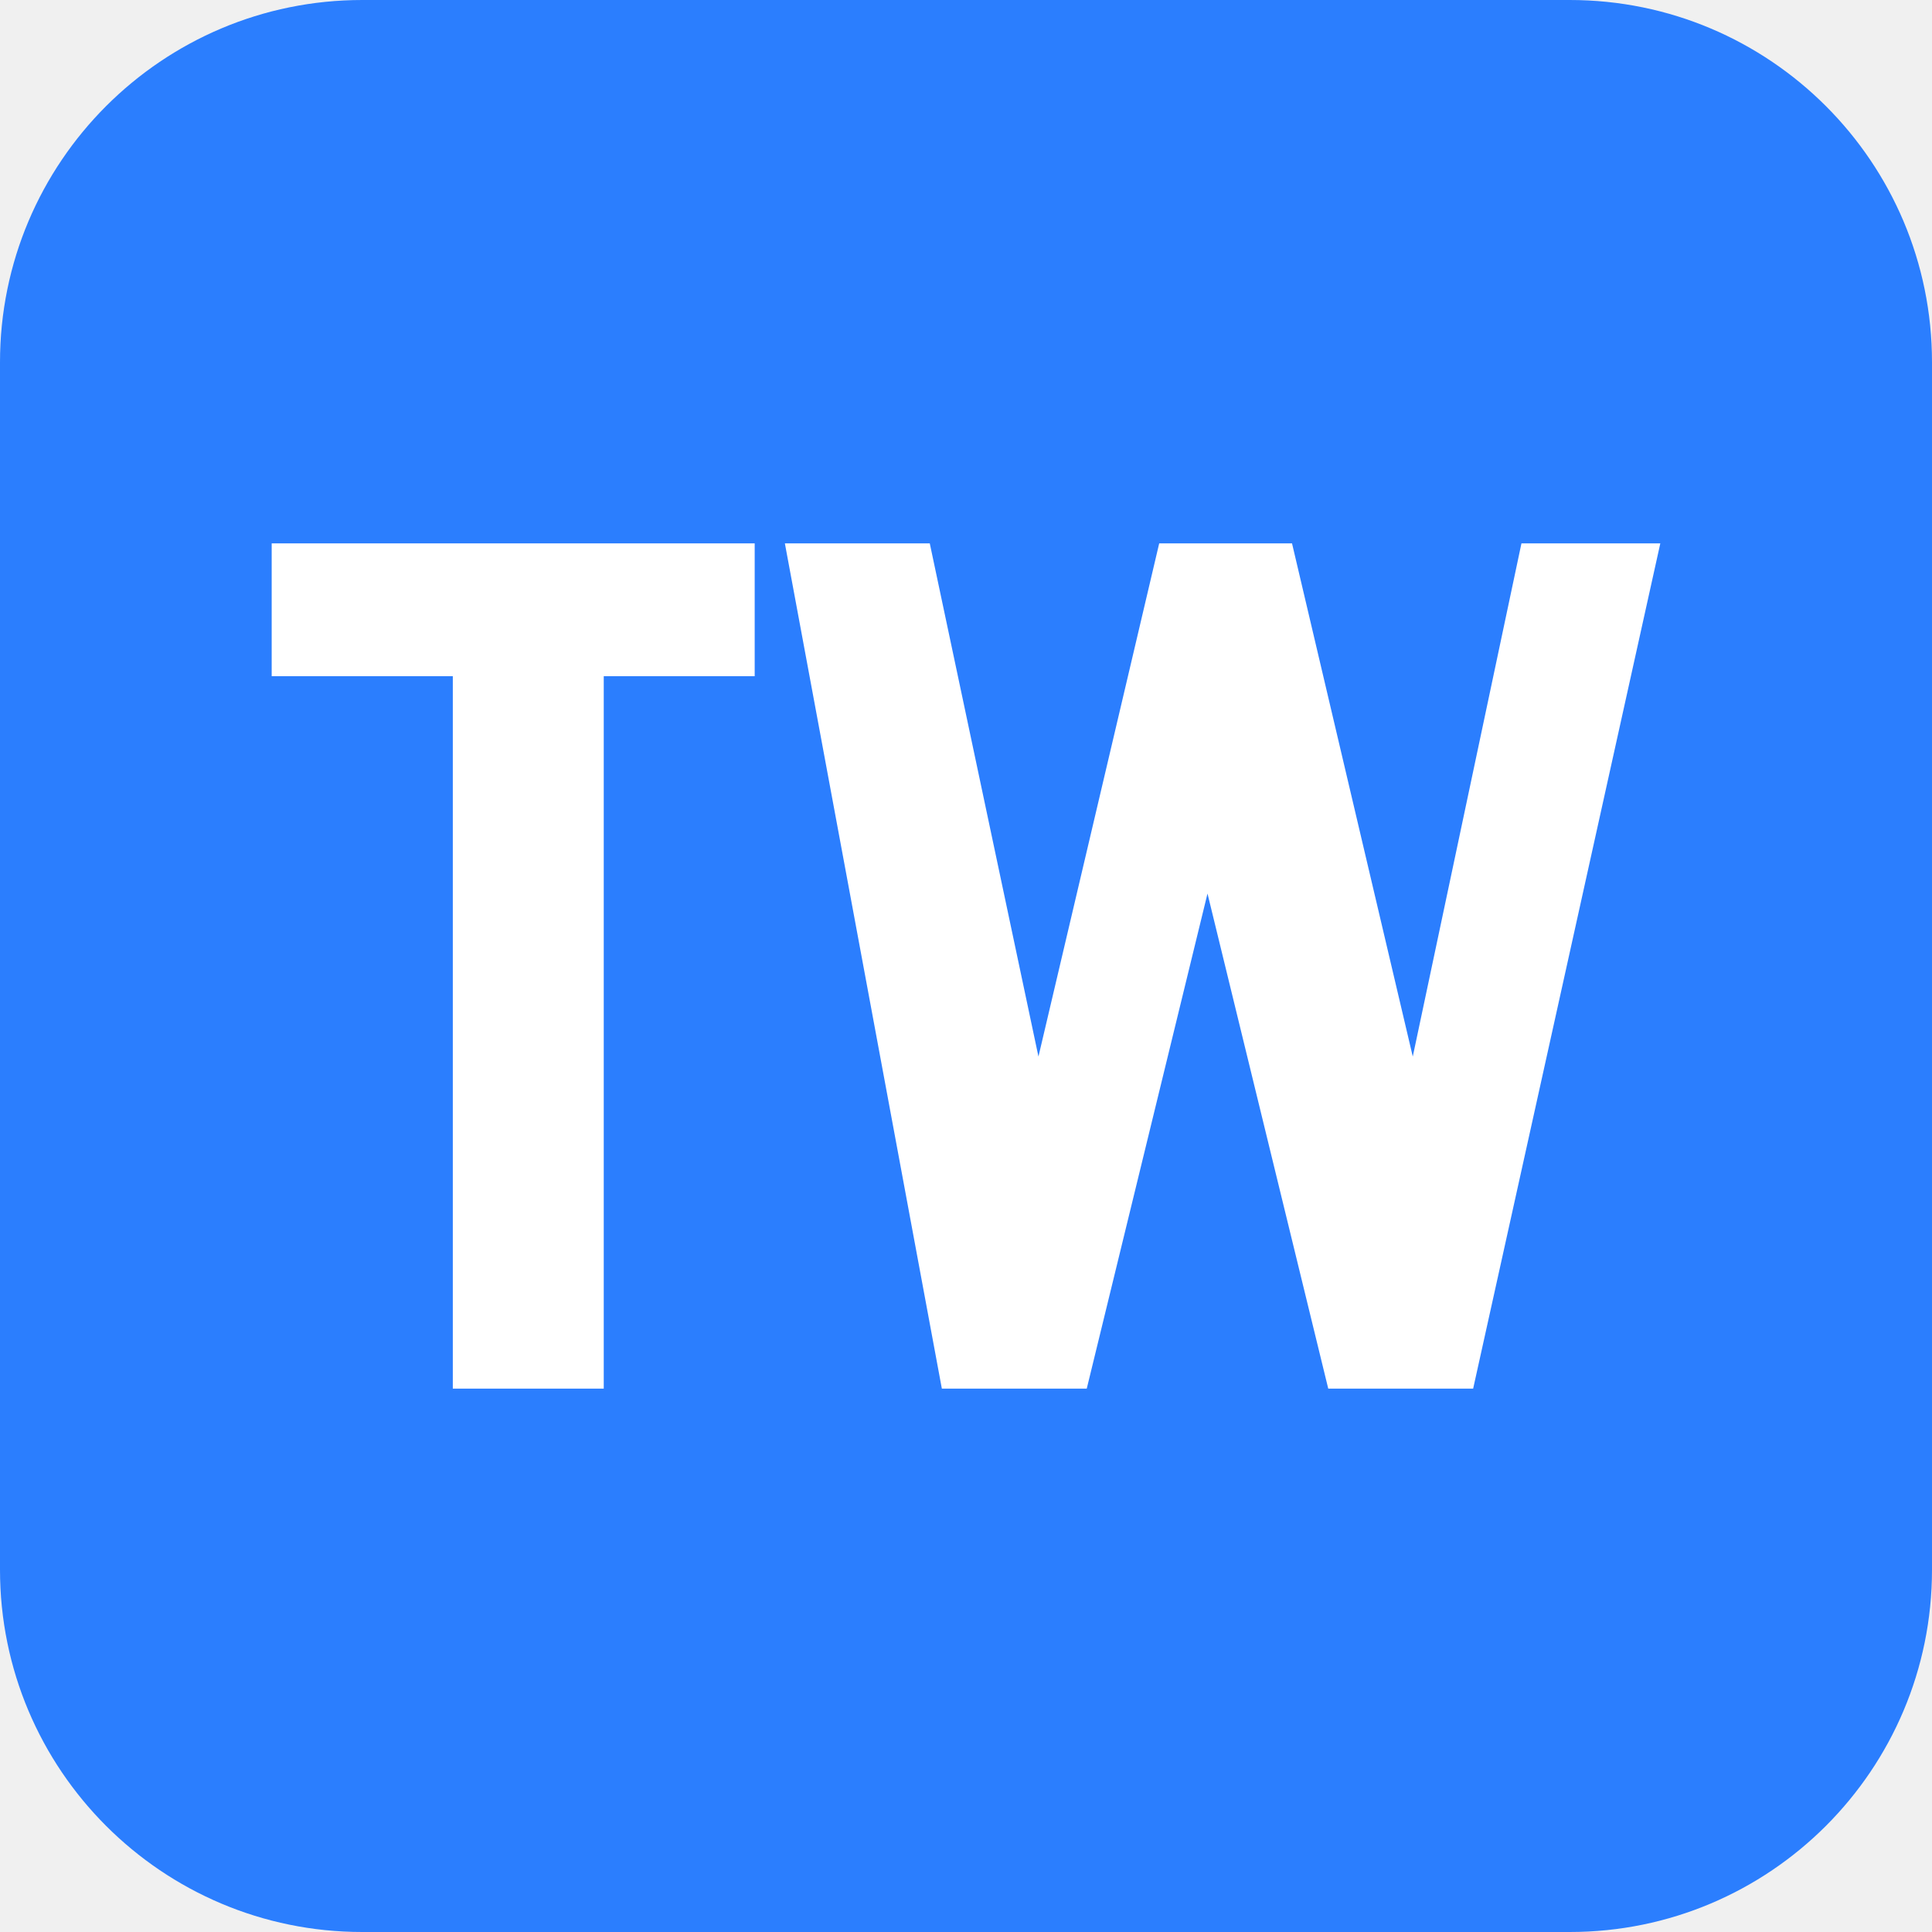
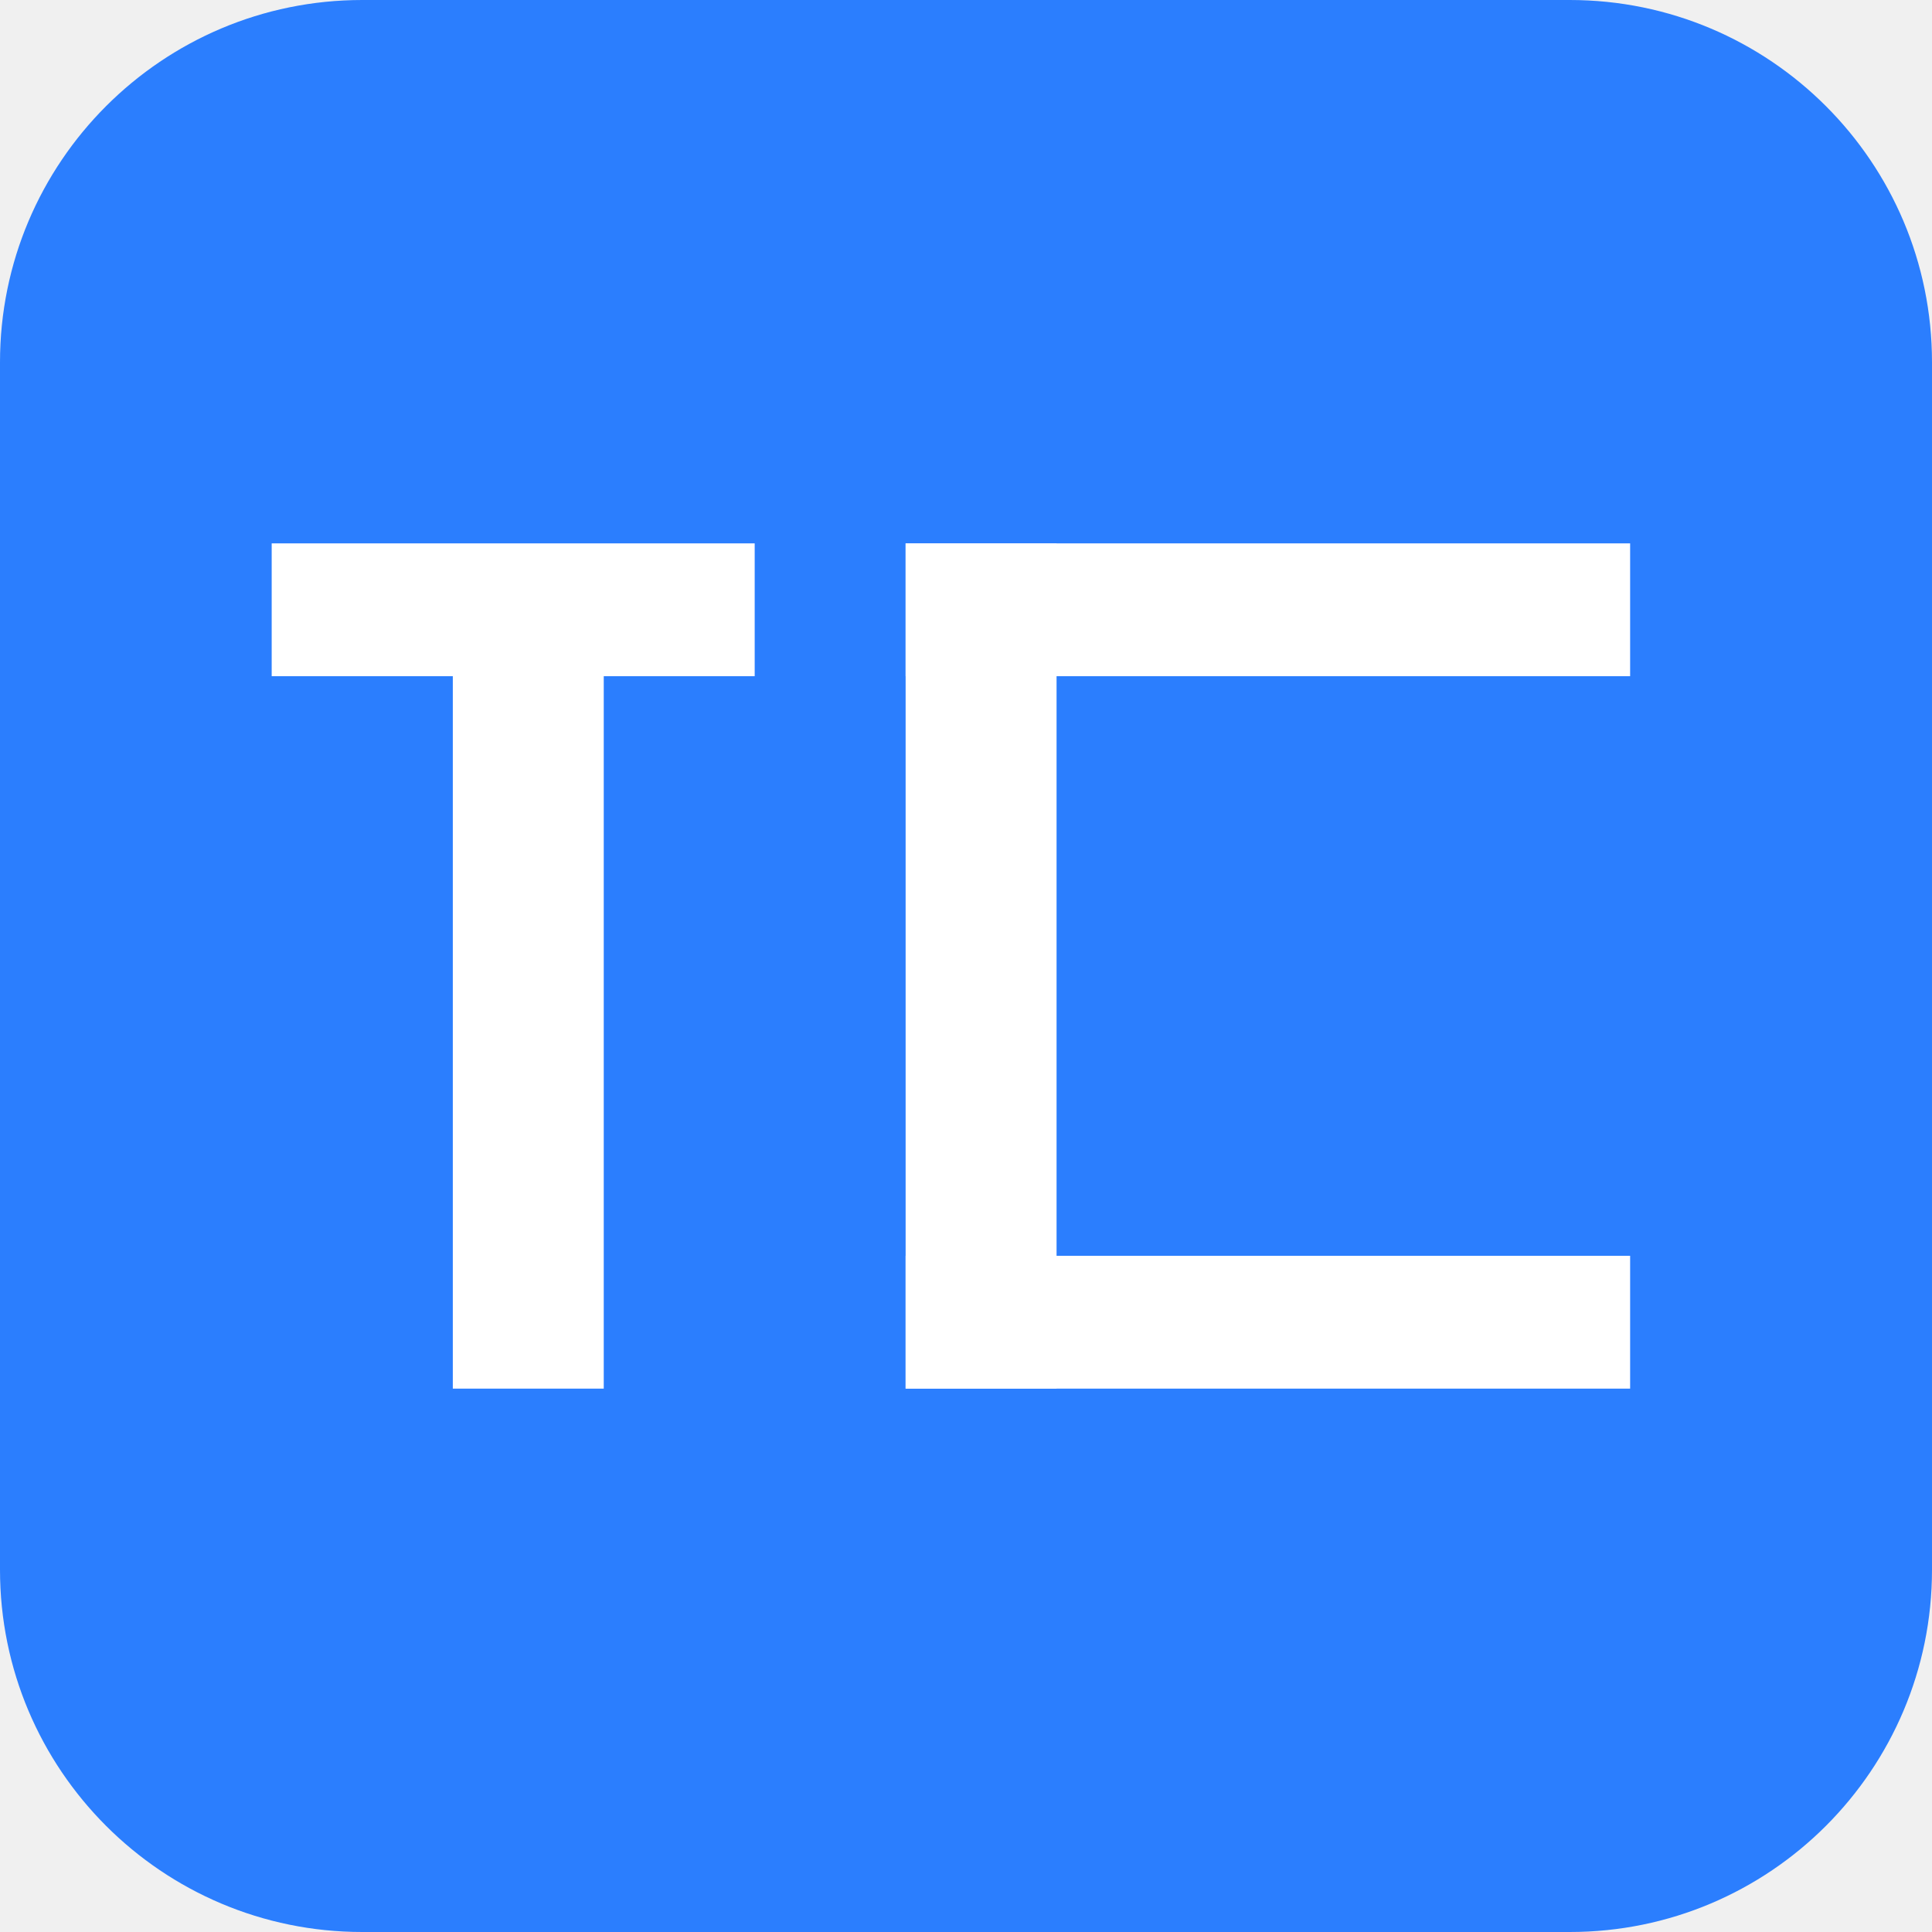
<svg xmlns="http://www.w3.org/2000/svg" width="32" height="32" viewBox="0 0 32 32" fill="none">
  <rect width="32" height="32" rx="6" fill="#2b7efe" />
  <path d="M4.5 9h8v2.2h-2.5V23H7.5V11.2H4.5V9z" fill="white" />
-   <path d="M13 9h2.4l1.8 8.5L19.2 9h2.2l2 8.5L25.2 9h2.3l-3.1 14h-2.4l-2-8.2-2 8.2h-2.4L13 9z" fill="white" />
+   <rect x="15" y="9" width="12" height="2.2" fill="white" />
+   <rect x="15" y="9" width="2.5" height="14" fill="white" />
+   <rect x="15" y="20.8" width="12" height="2.2" fill="white" />
</svg>
